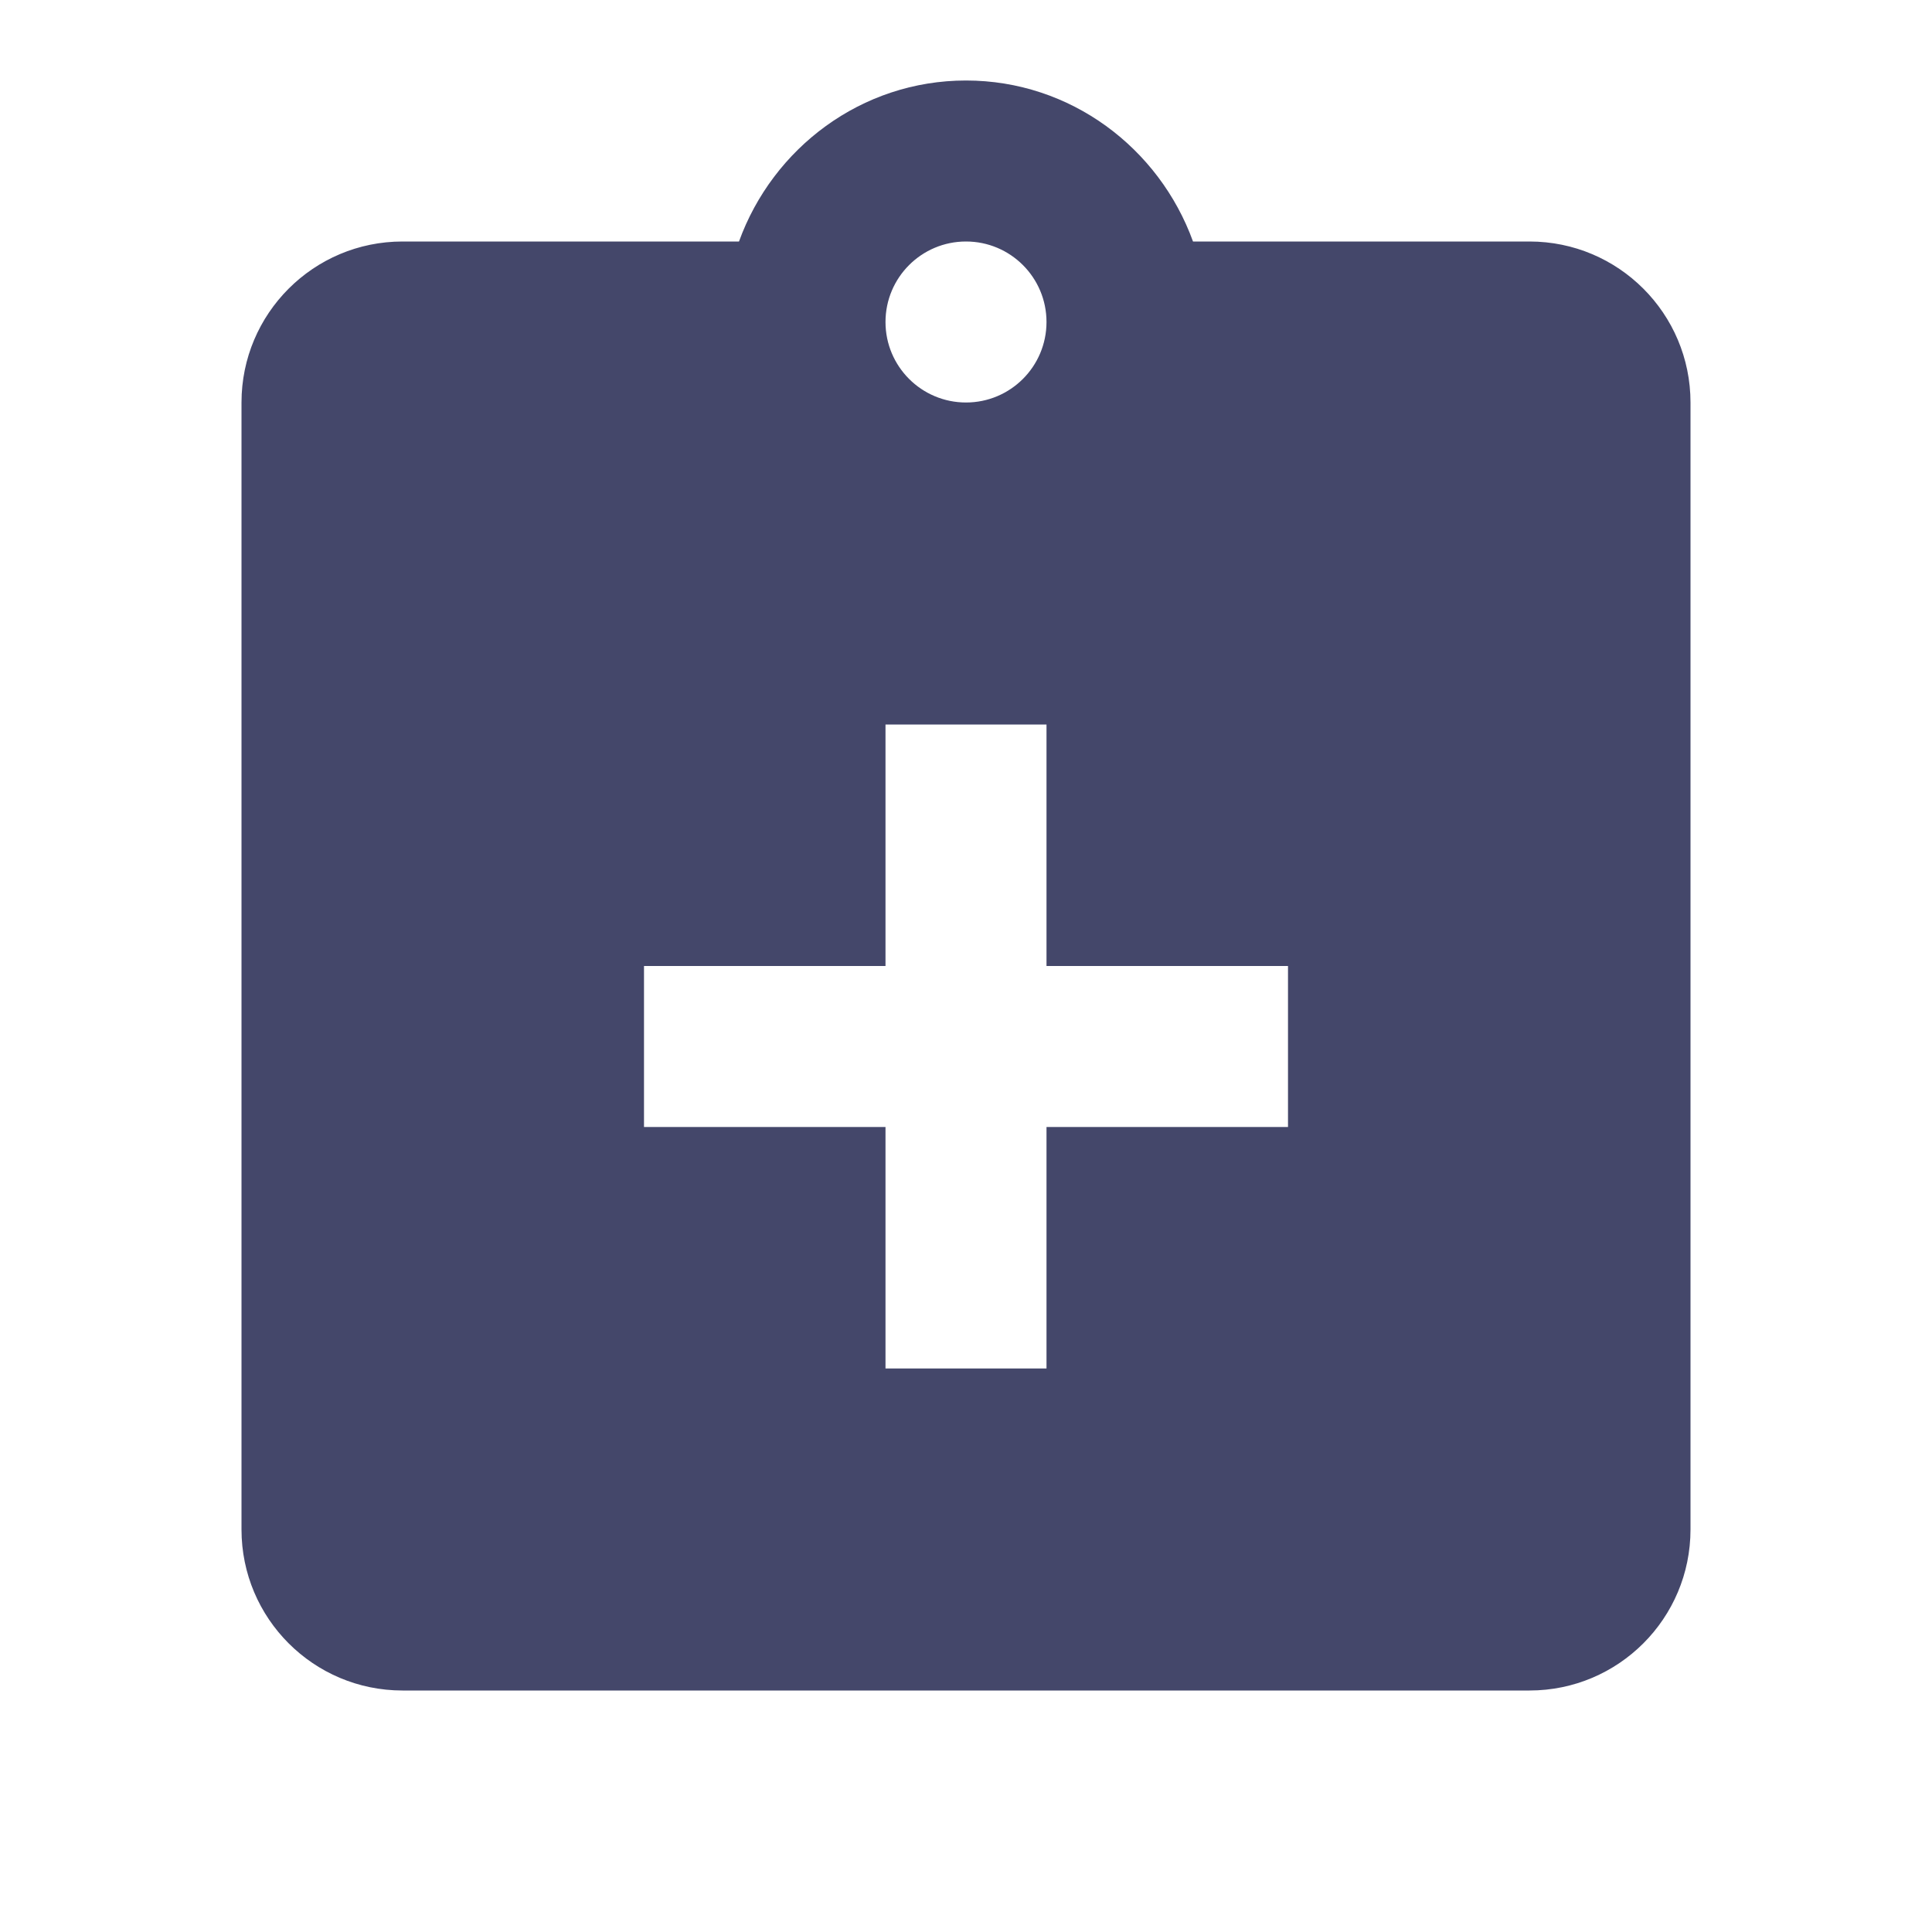
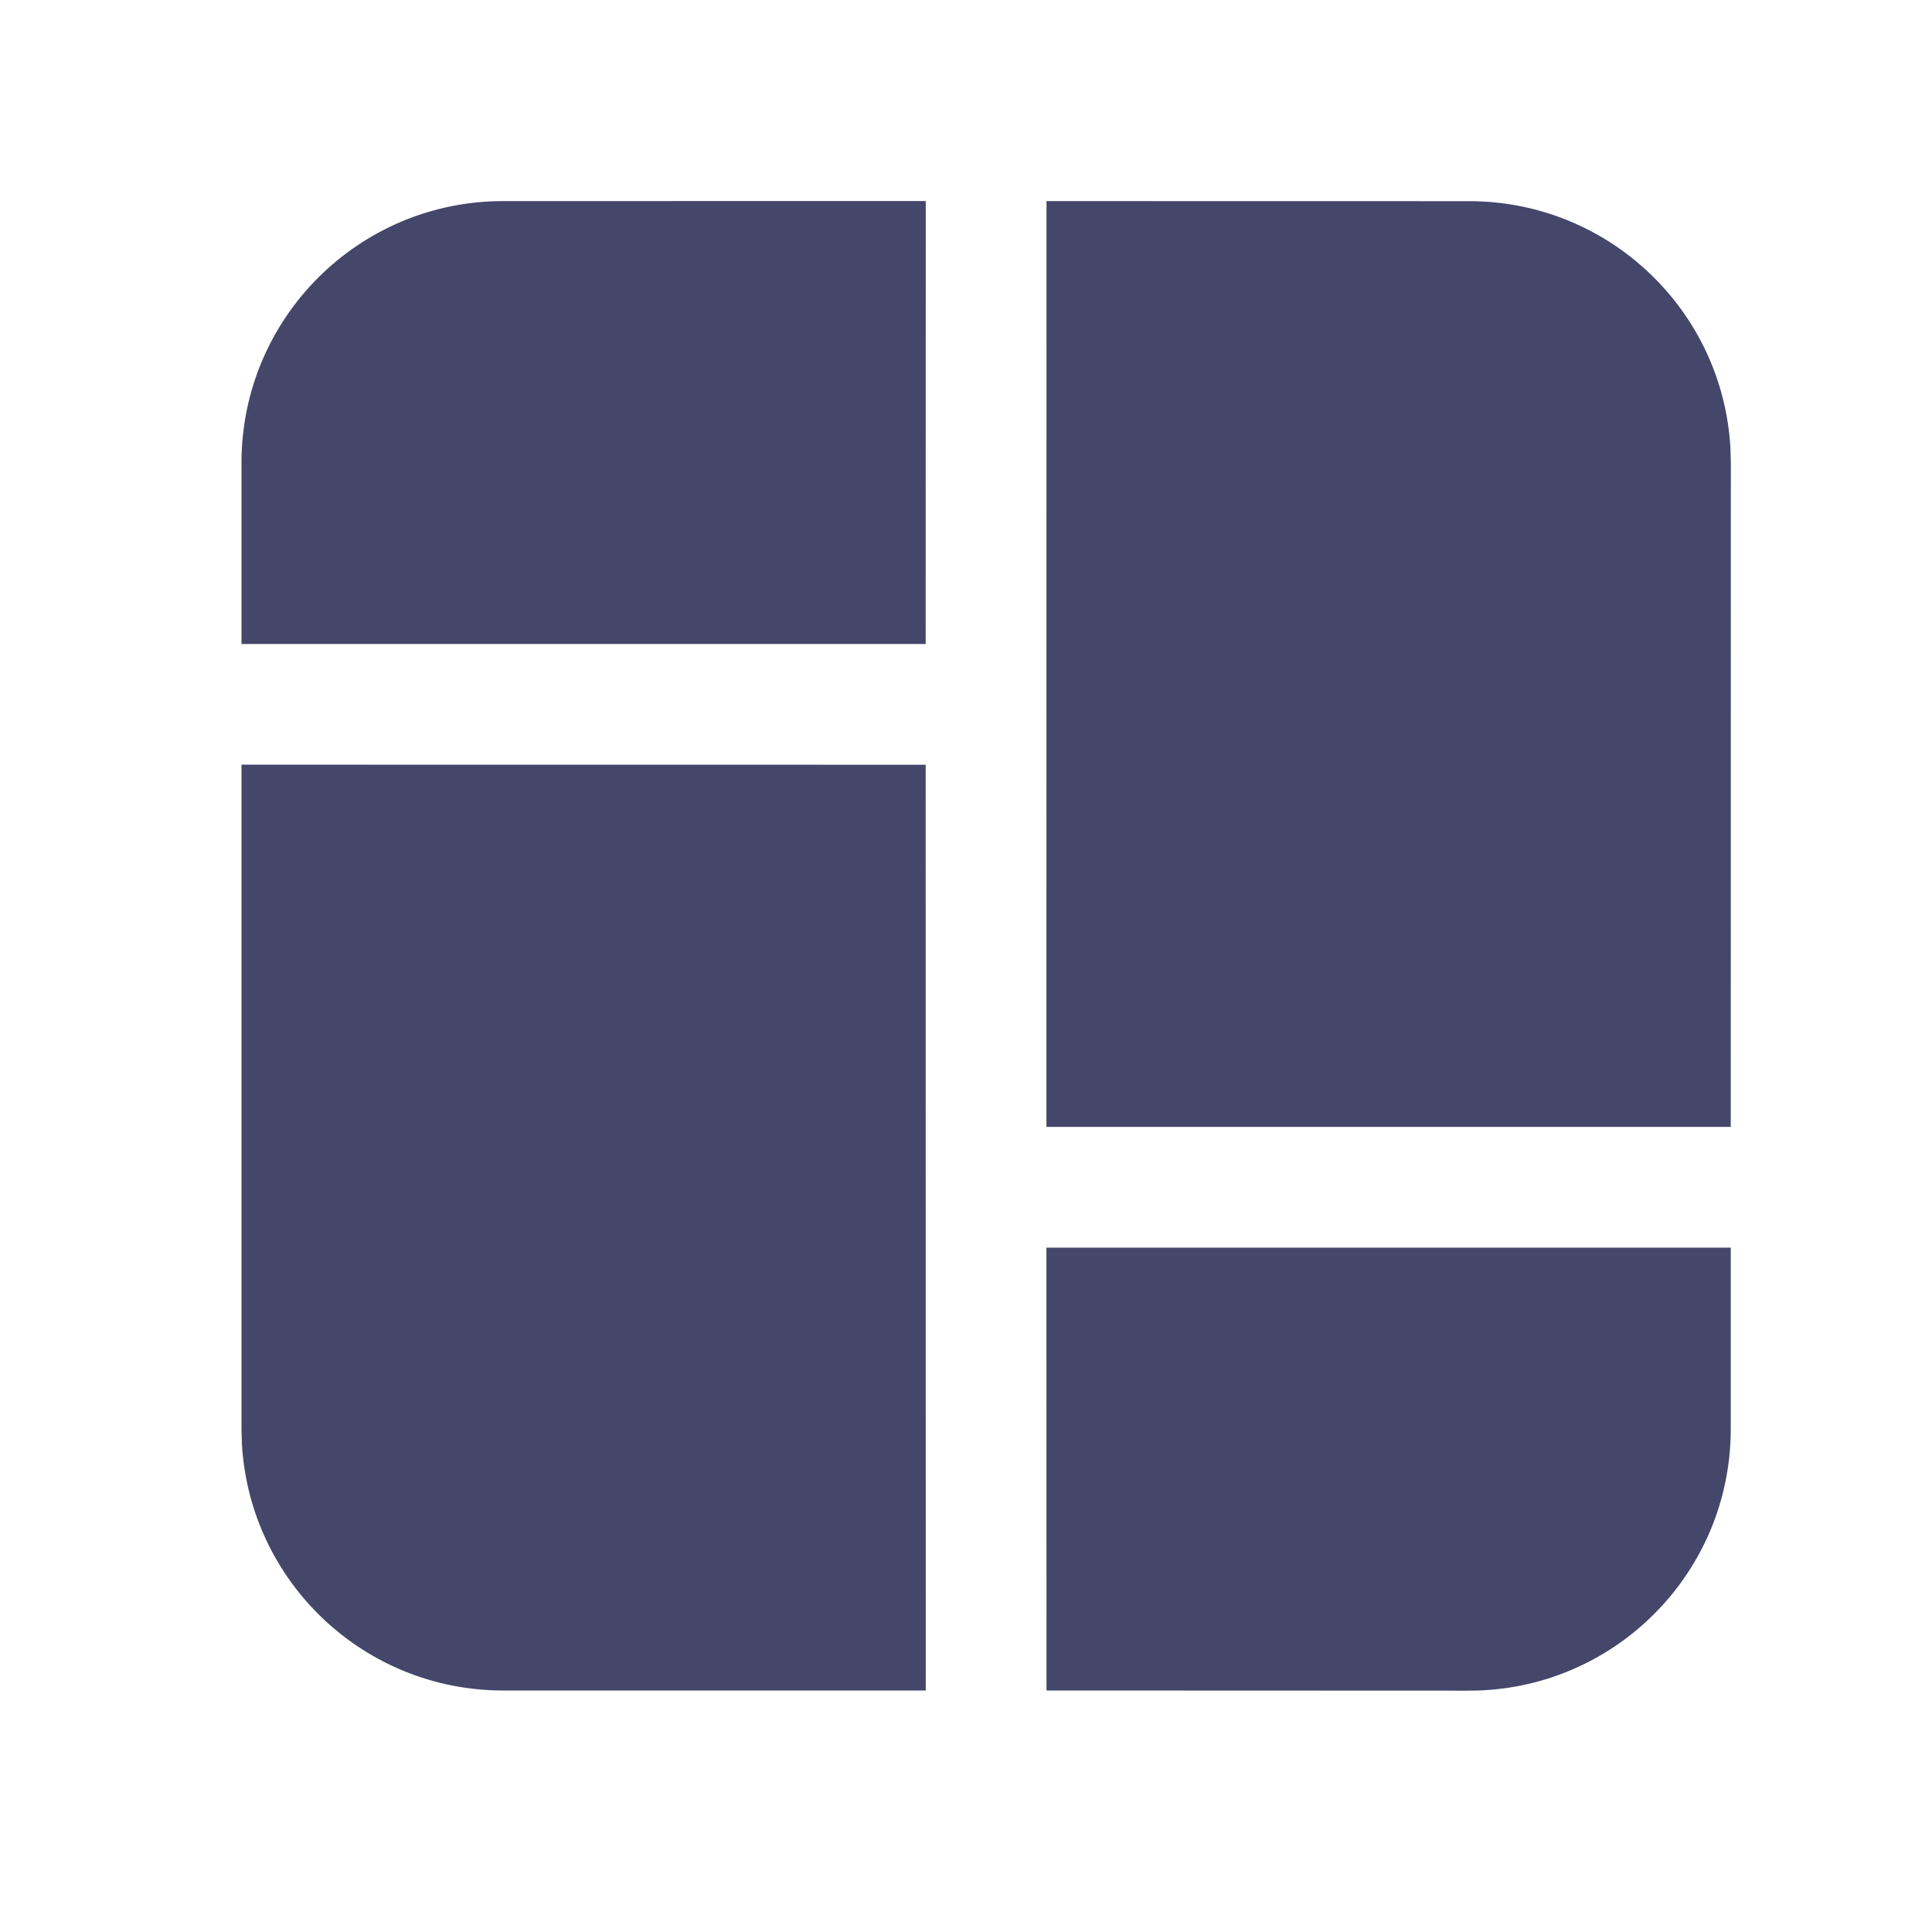
- <svg xmlns="http://www.w3.org/2000/svg" width="24" height="24" viewBox="0 0 24 24" fill="#44476a">
-   <path d="M19 3h-4.18C14.4 1.84 13.3 1 12 1s-2.4.84-2.82 2H5a2 2 0 0 0-2 2v14a2 2 0 0 0 2 2h14a2 2 0 0 0 2-2V5a2 2 0 0 0-2-2m-7 0a1 1 0 0 1 1 1a1 1 0 0 1-1 1a1 1 0 0 1-1-1a1 1 0 0 1 1-1m1 9h3v2h-3v3h-2v-3H8v-2h3V9h2z" />
+ <svg xmlns="http://www.w3.org/2000/svg" width="24" height="24" viewBox="0 0 24 24">
+   <path fill="#44476a" d="M11.499 9.5L11.5 21H6.25a3.25 3.25 0 0 1-3.245-3.065L3 17.752V9.499zm1.5 5.999H21.5v2.253a3.25 3.25 0 0 1-3.25 3.25L13 21zm5.252-13a3.25 3.25 0 0 1 3.245 3.065l.005.184l-.001 8.251h-8.501L13 2.498zM11.5 2.497L11.499 8H3V5.748a3.25 3.25 0 0 1 3.25-3.25z" />
</svg>
